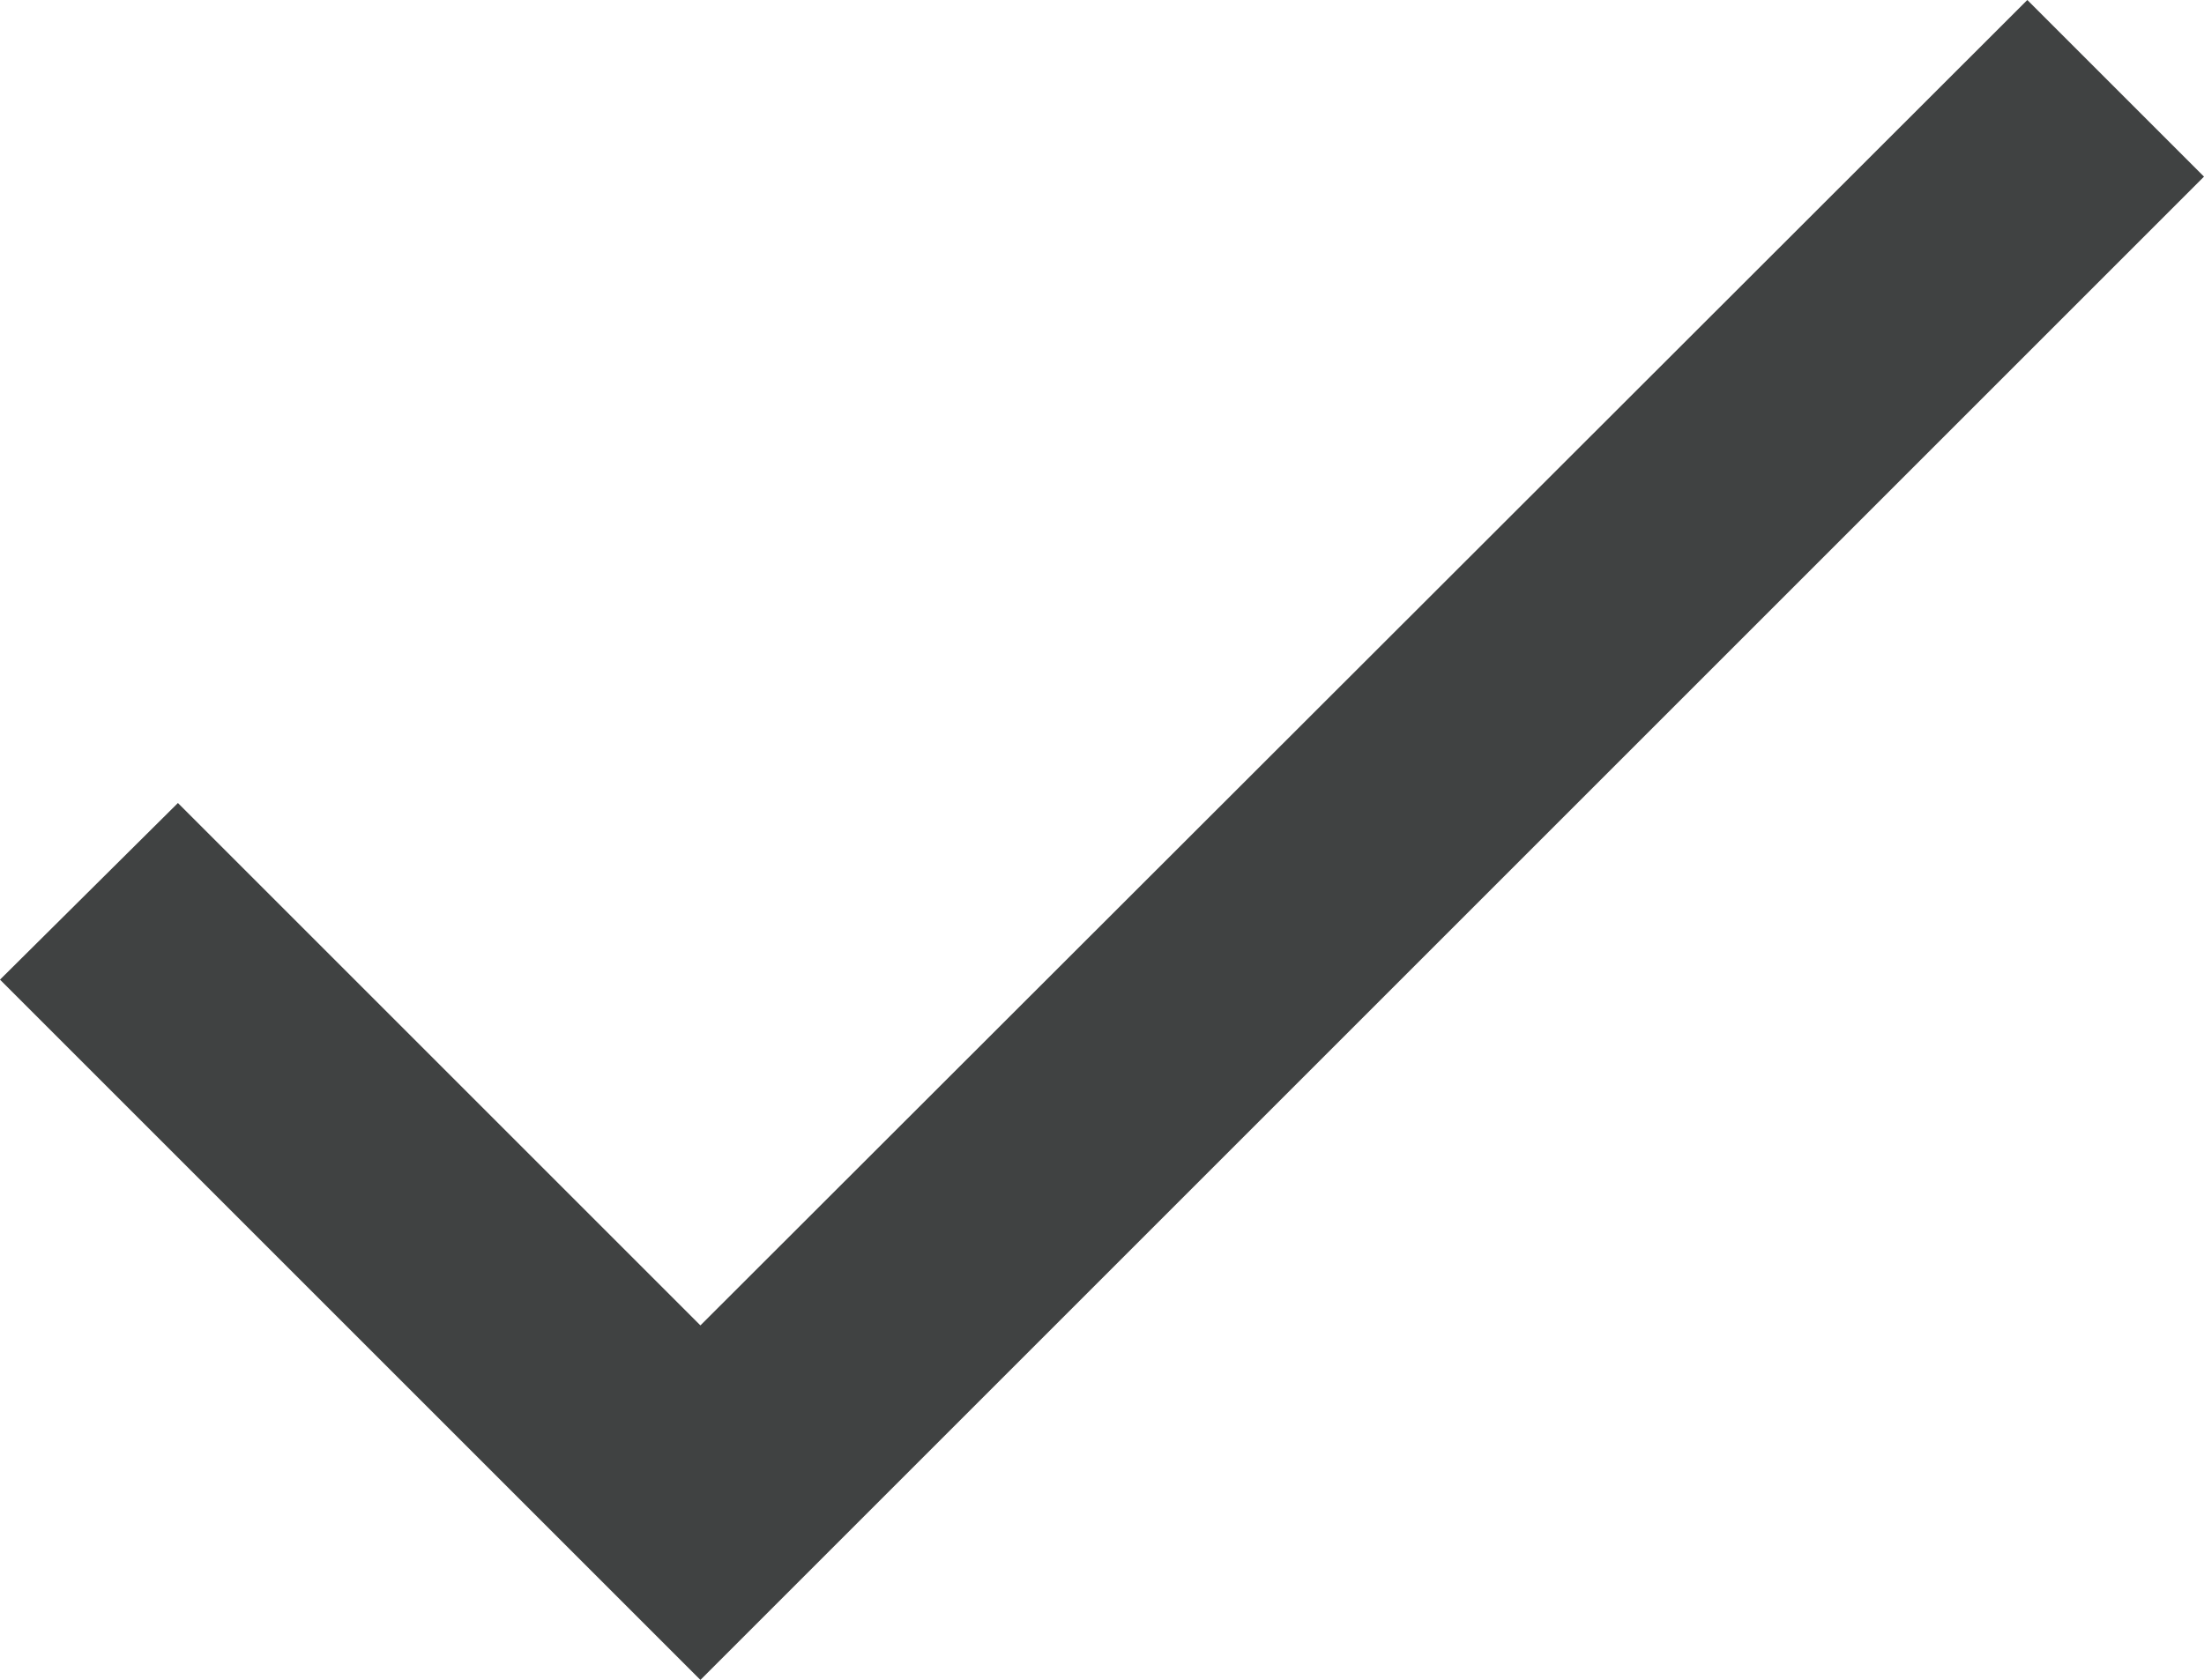
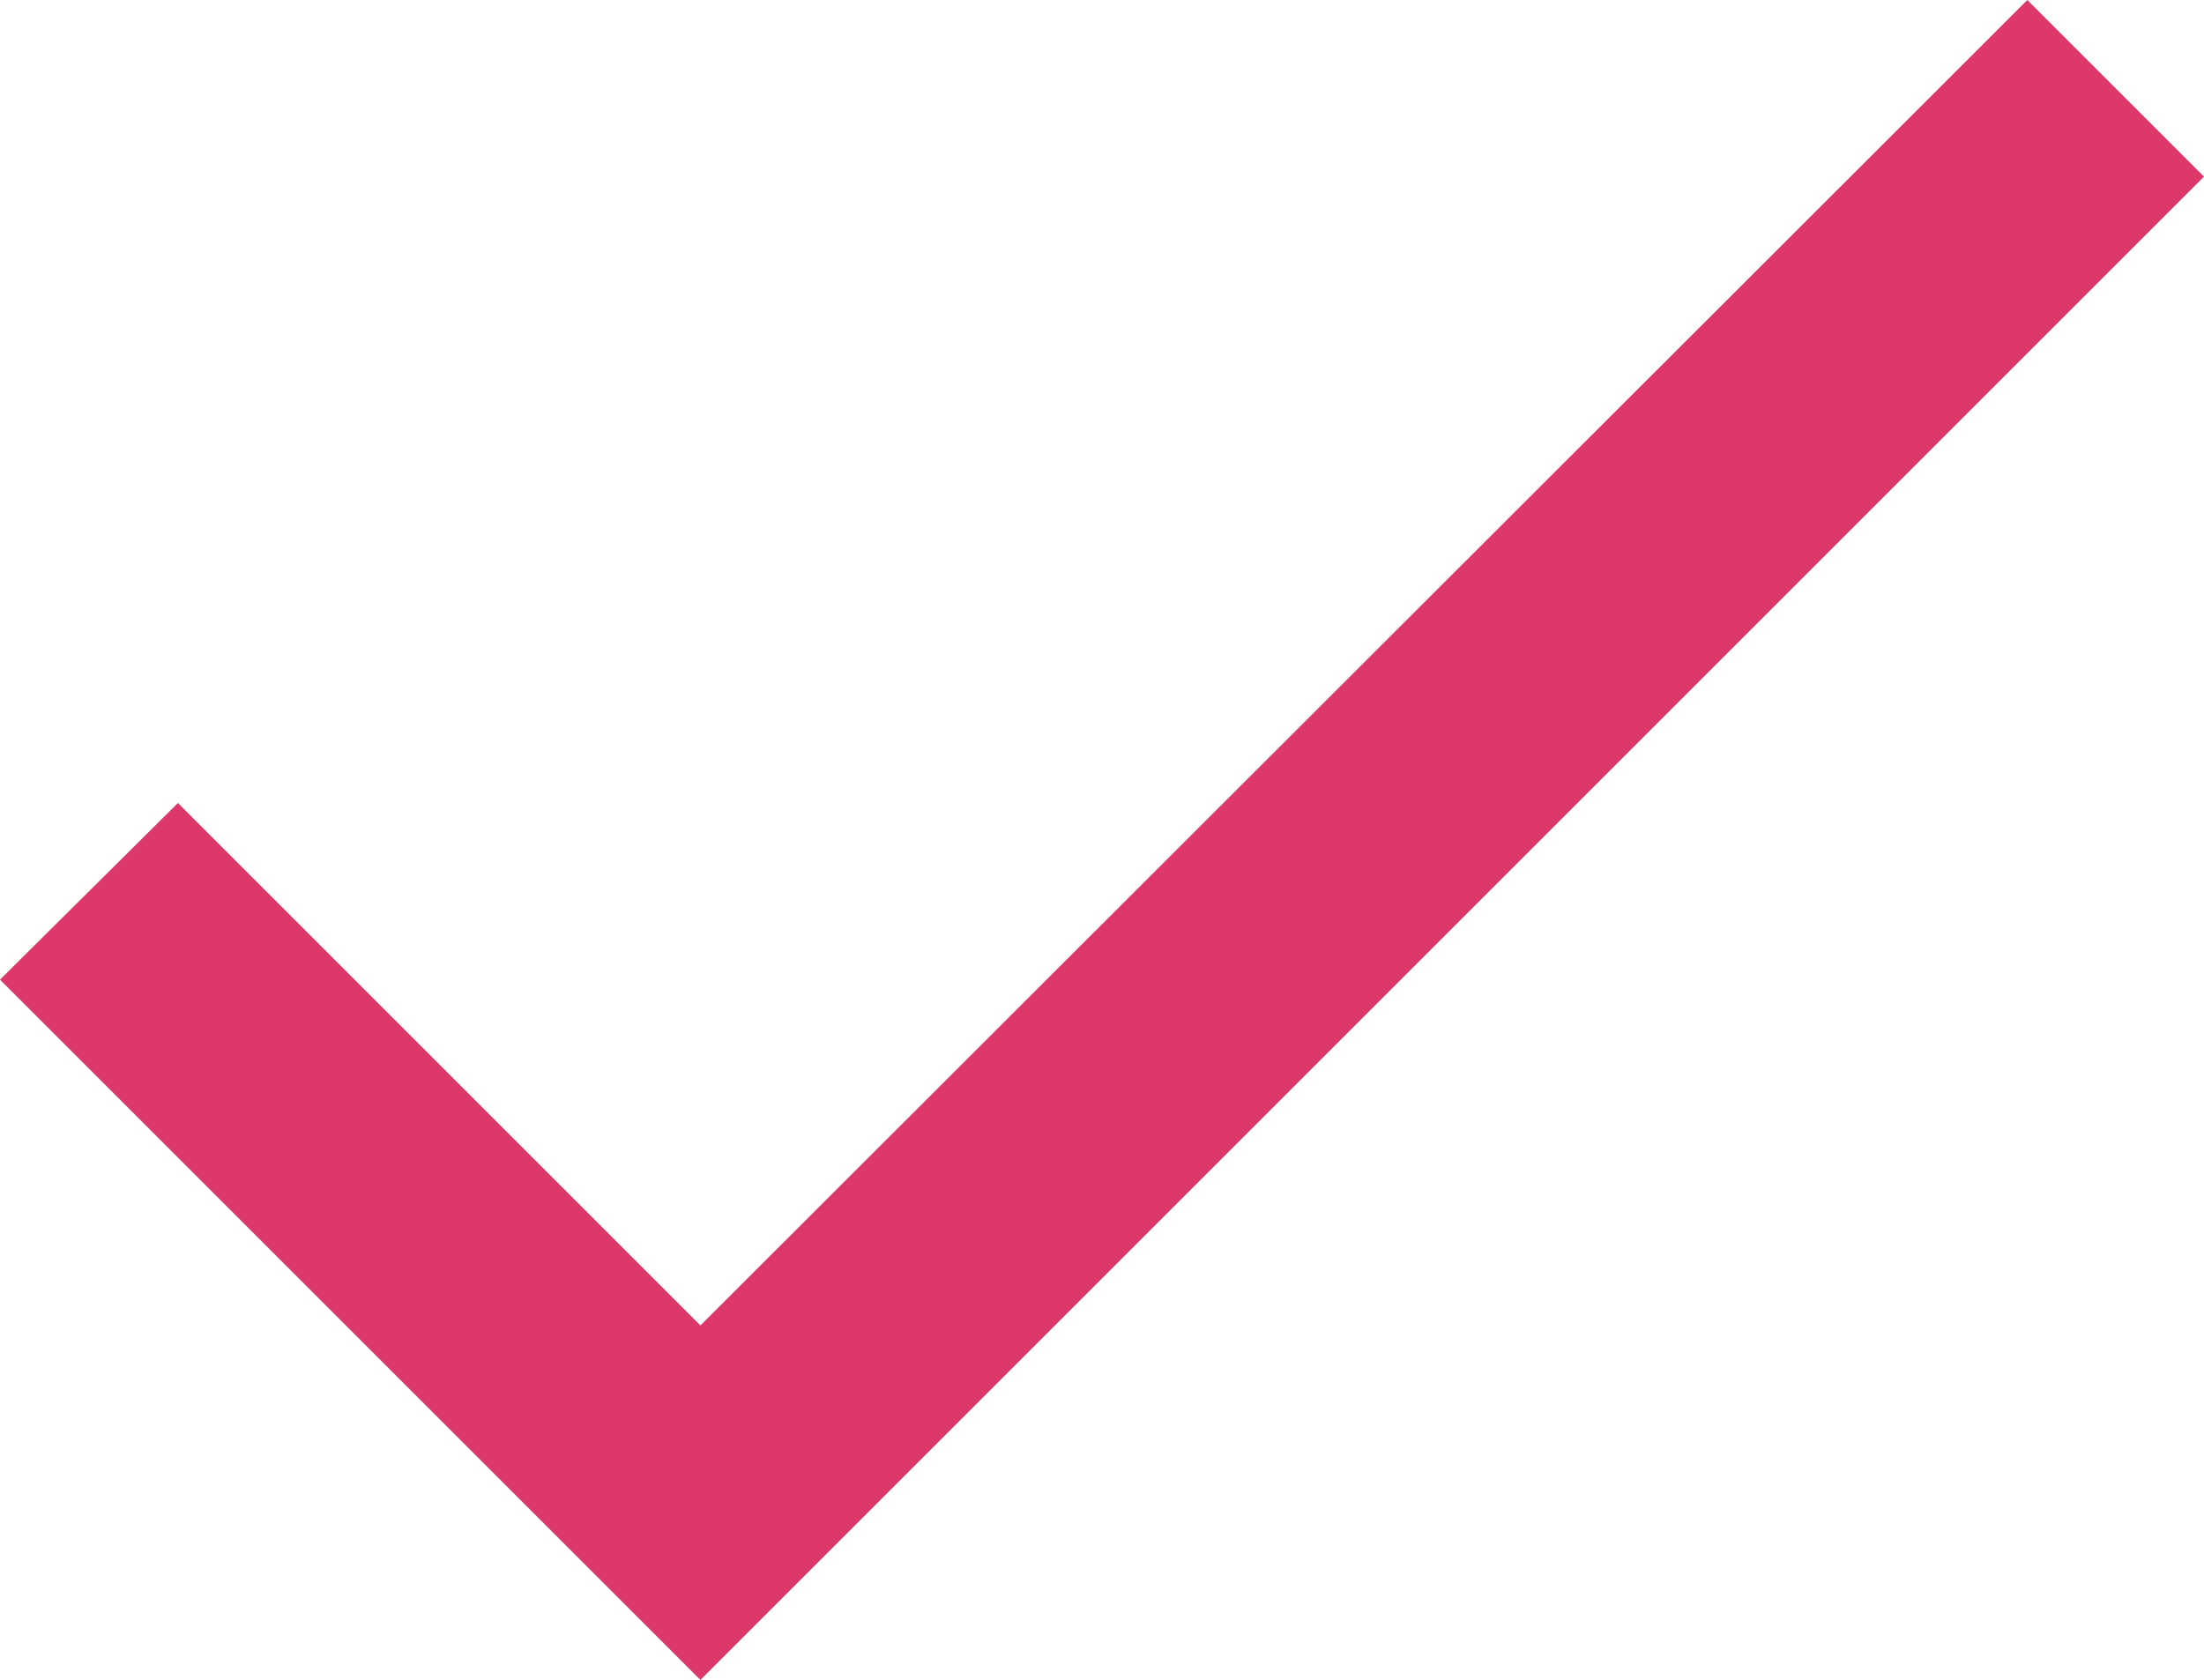
<svg xmlns="http://www.w3.org/2000/svg" width="17.59" height="13.41" viewBox="0 0 17.59 13.41">
-   <path id="Path_556" data-name="Path 556" d="M9,16.17,4.83,12,3.41,13.41,9,19,21,7,19.59,5.59Z" transform="translate(-3.41 -5.59)" fill="#404242" />
+   <path id="Path_556" data-name="Path 556" d="M9,16.17,4.83,12,3.41,13.41,9,19,21,7,19.59,5.59Z" transform="translate(-3.41 -5.59)" fill="#DD386A" />
</svg>
